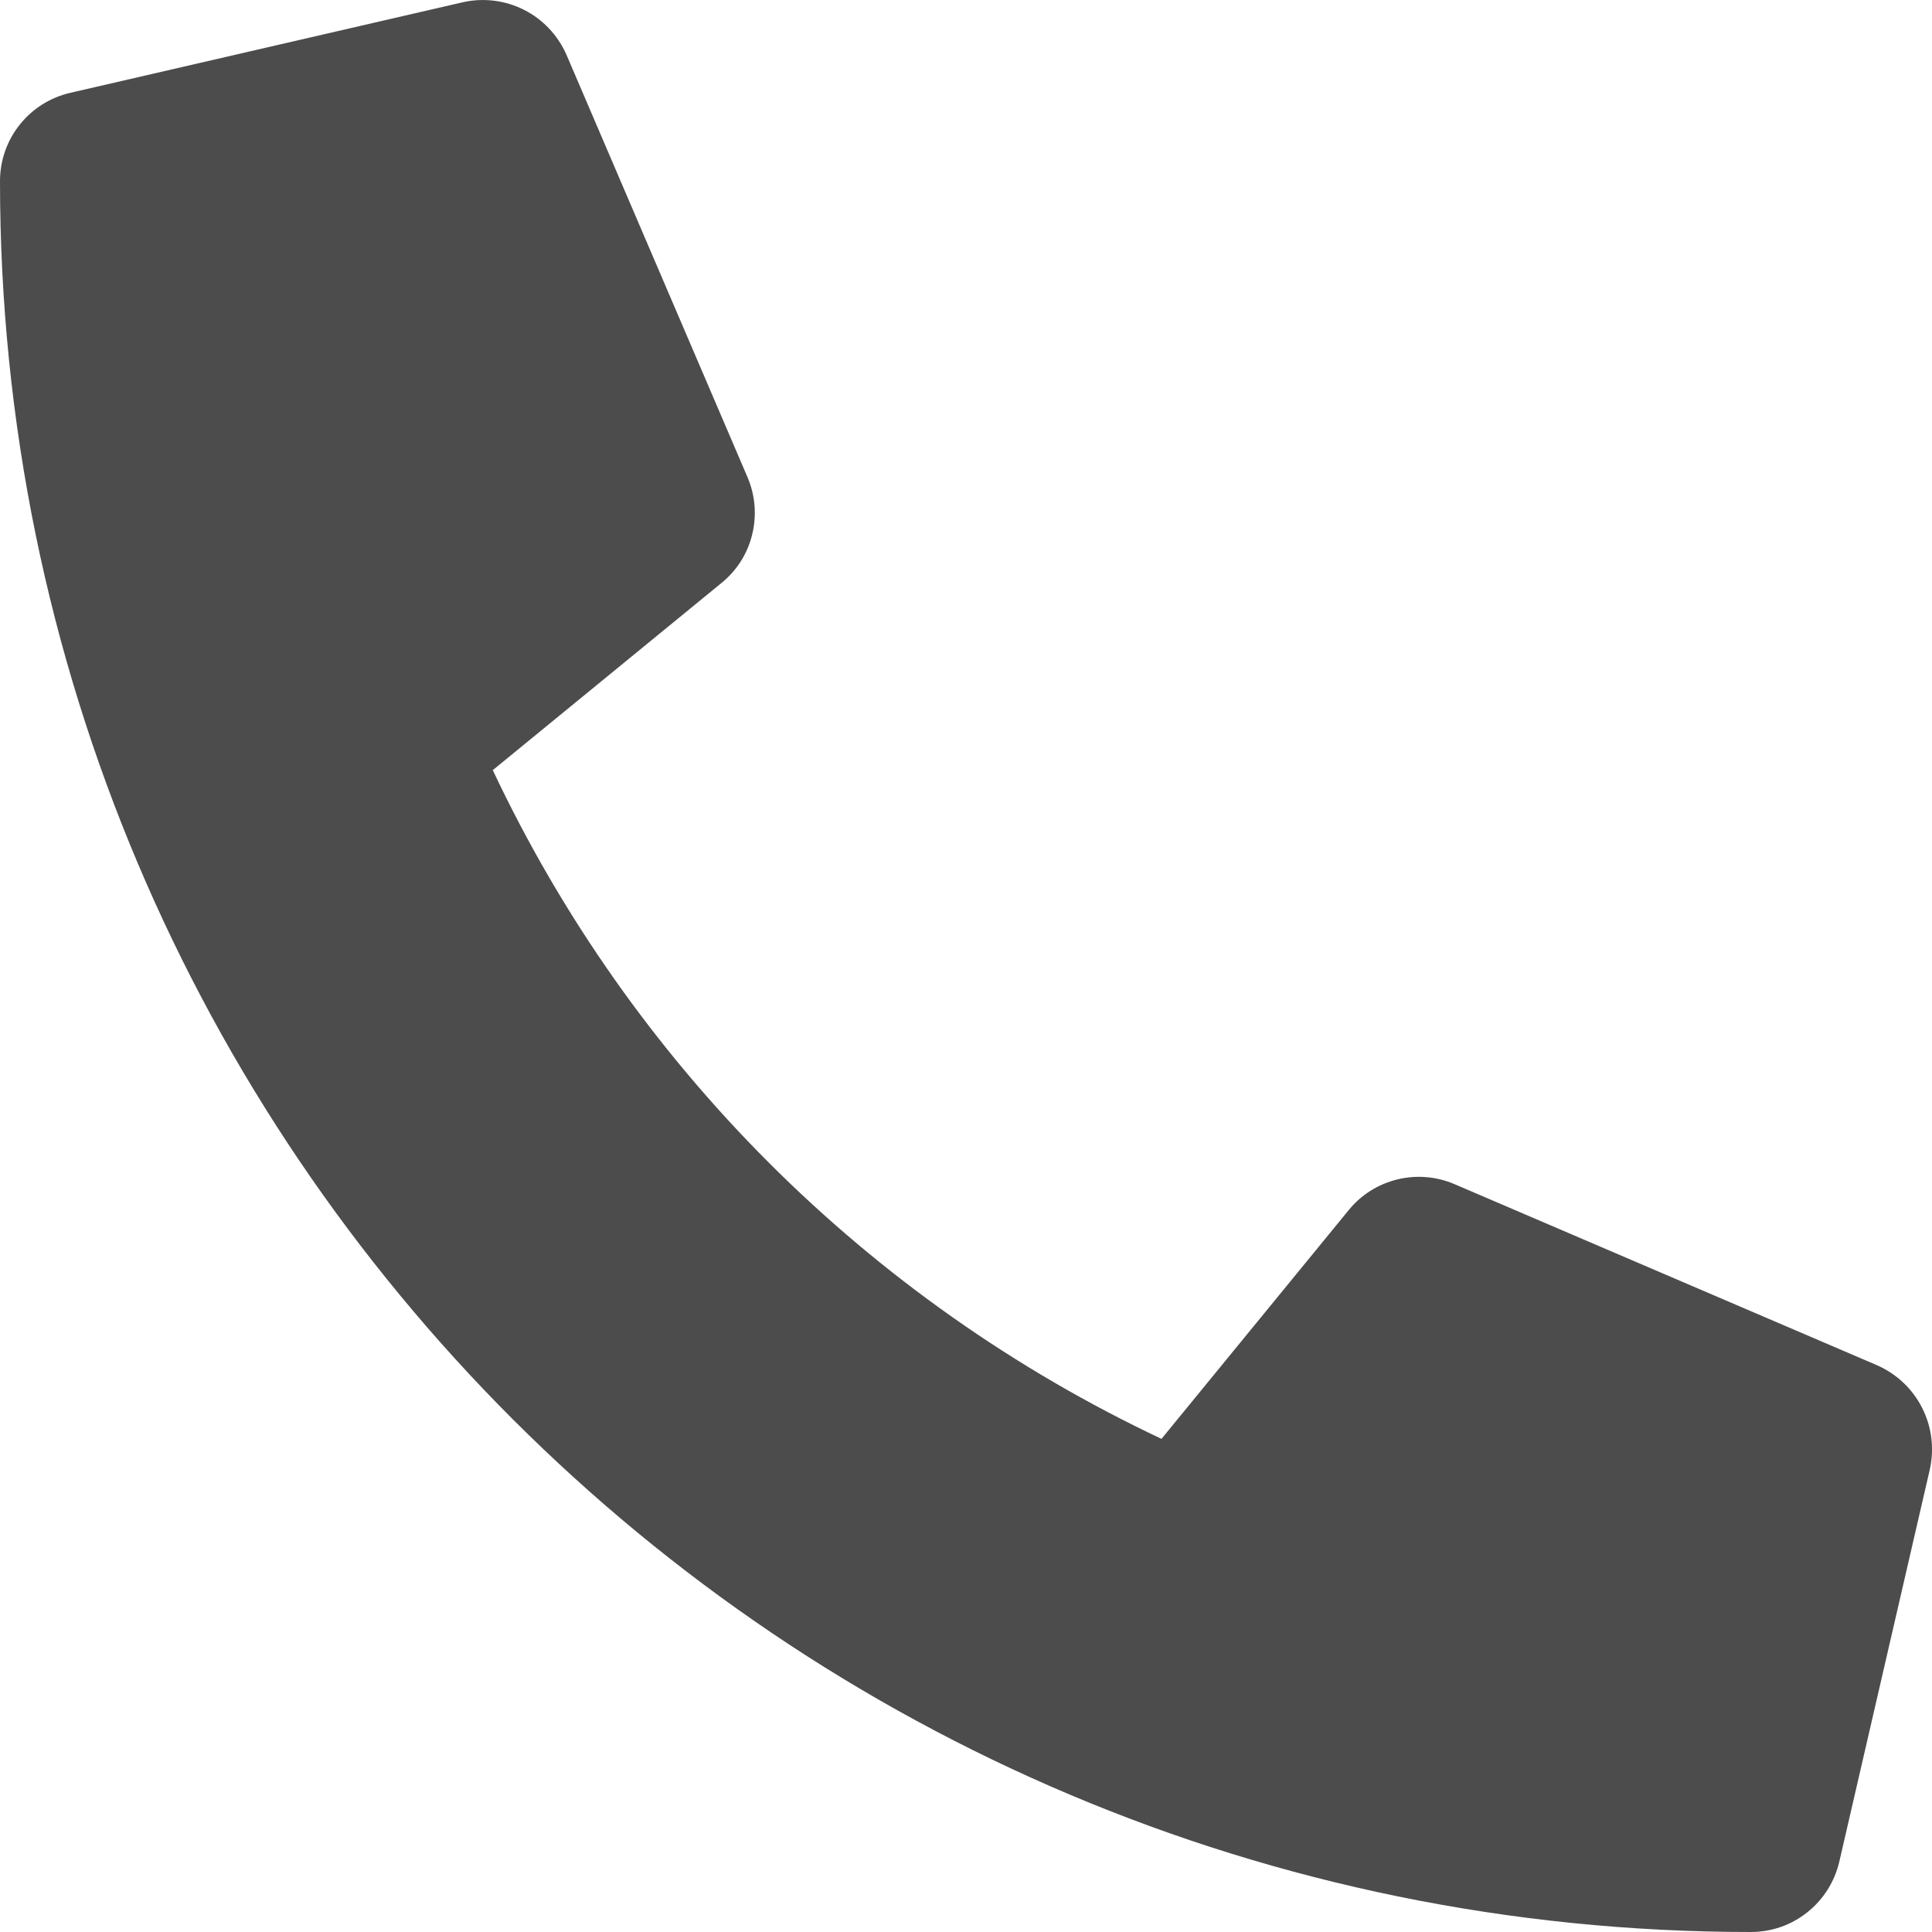
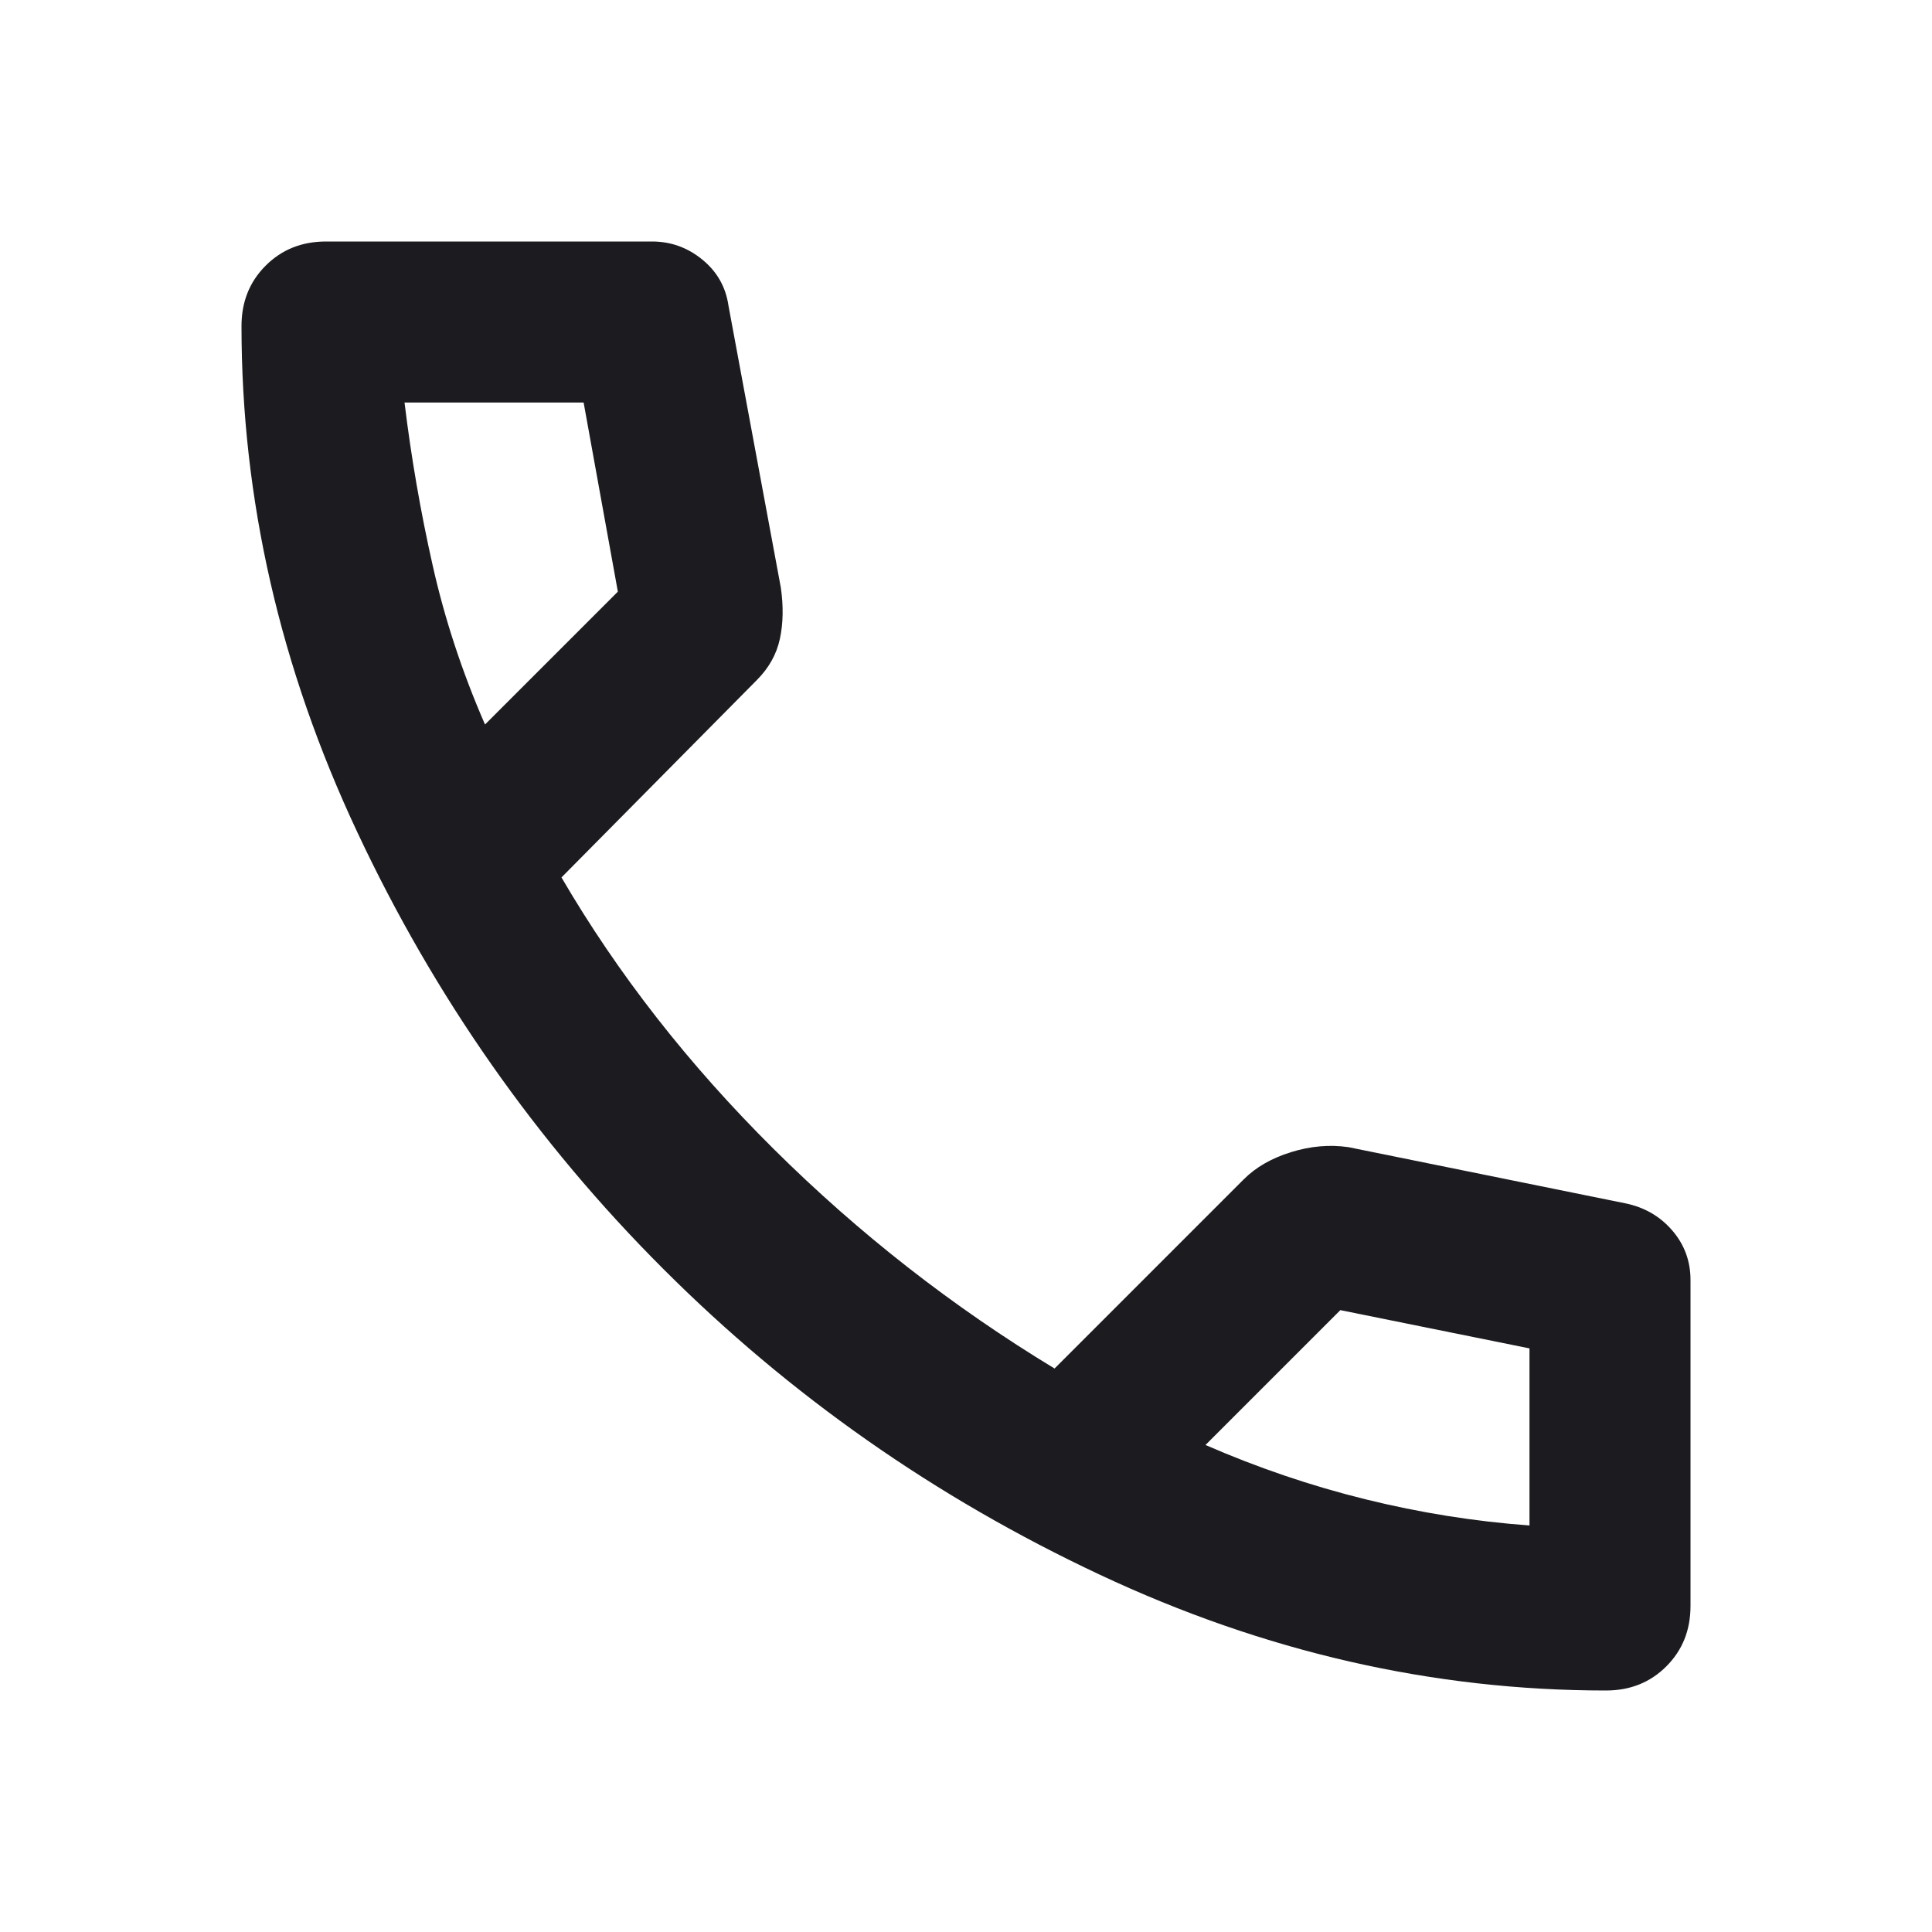
- <svg xmlns="http://www.w3.org/2000/svg" width="16" height="16" viewBox="0 0 16 16" fill="none">
-   <path d="M15.544 11.306L12.044 9.806C11.894 9.742 11.728 9.729 11.57 9.768C11.412 9.807 11.271 9.896 11.169 10.022L9.619 11.916C7.186 10.769 5.228 8.811 4.081 6.378L5.975 4.828C6.101 4.726 6.191 4.585 6.229 4.427C6.268 4.269 6.255 4.103 6.191 3.953L4.691 0.453C4.62 0.292 4.496 0.16 4.339 0.081C4.182 0.002 4.003 -0.02 3.831 0.019L0.581 0.769C0.416 0.807 0.269 0.9 0.163 1.033C0.057 1.166 -3.80697e-05 1.33 1.8926e-08 1.5C1.8926e-08 9.516 6.497 16 14.5 16C14.67 16 14.835 15.943 14.967 15.837C15.1 15.732 15.193 15.584 15.232 15.419L15.982 12.169C16.02 11.996 15.998 11.816 15.918 11.659C15.838 11.501 15.706 11.377 15.544 11.306Z" fill="#4C4C4C" />
+ <svg xmlns="http://www.w3.org/2000/svg" width="50" height="50" viewBox="0 0 50 50" fill="none">
+   <mask id="mask0_431_352" style="mask-type:alpha" maskUnits="userSpaceOnUse" x="0" y="0" width="50" height="50">
+     <rect width="50" height="50" fill="#D9D9D9" />
+   </mask>
+   <g mask="url(#mask0_431_352)">
+     <path d="M41.562 43.75C37.083 43.75 32.717 42.751 28.465 40.754C24.21 38.758 20.443 36.119 17.163 32.837C13.881 29.557 11.242 25.79 9.246 21.535C7.249 17.283 6.25 12.917 6.25 8.438C6.25 7.812 6.458 7.292 6.875 6.875C7.292 6.458 7.812 6.25 8.438 6.25H16.875C17.361 6.25 17.795 6.406 18.177 6.719C18.559 7.031 18.785 7.431 18.854 7.917L20.208 15.208C20.278 15.694 20.269 16.137 20.183 16.535C20.096 16.935 19.896 17.292 19.583 17.604L14.531 22.708C15.99 25.208 17.822 27.552 20.027 29.74C22.231 31.927 24.653 33.819 27.292 35.417L32.188 30.521C32.5 30.208 32.908 29.974 33.413 29.817C33.915 29.661 34.41 29.618 34.896 29.688L42.083 31.146C42.569 31.25 42.969 31.484 43.281 31.848C43.594 32.213 43.75 32.639 43.75 33.125V41.562C43.75 42.188 43.542 42.708 43.125 43.125C42.708 43.542 42.188 43.75 41.562 43.75ZM12.552 18.75L15.99 15.312L15.104 10.417H10.469C10.642 11.84 10.885 13.246 11.198 14.635C11.51 16.024 11.962 17.396 12.552 18.75ZM31.198 37.396C32.552 37.986 33.933 38.455 35.34 38.802C36.745 39.149 38.16 39.375 39.583 39.479V34.896L34.688 33.906L31.198 37.396Z" fill="#1C1B1F" />
+   </g>
</svg>
